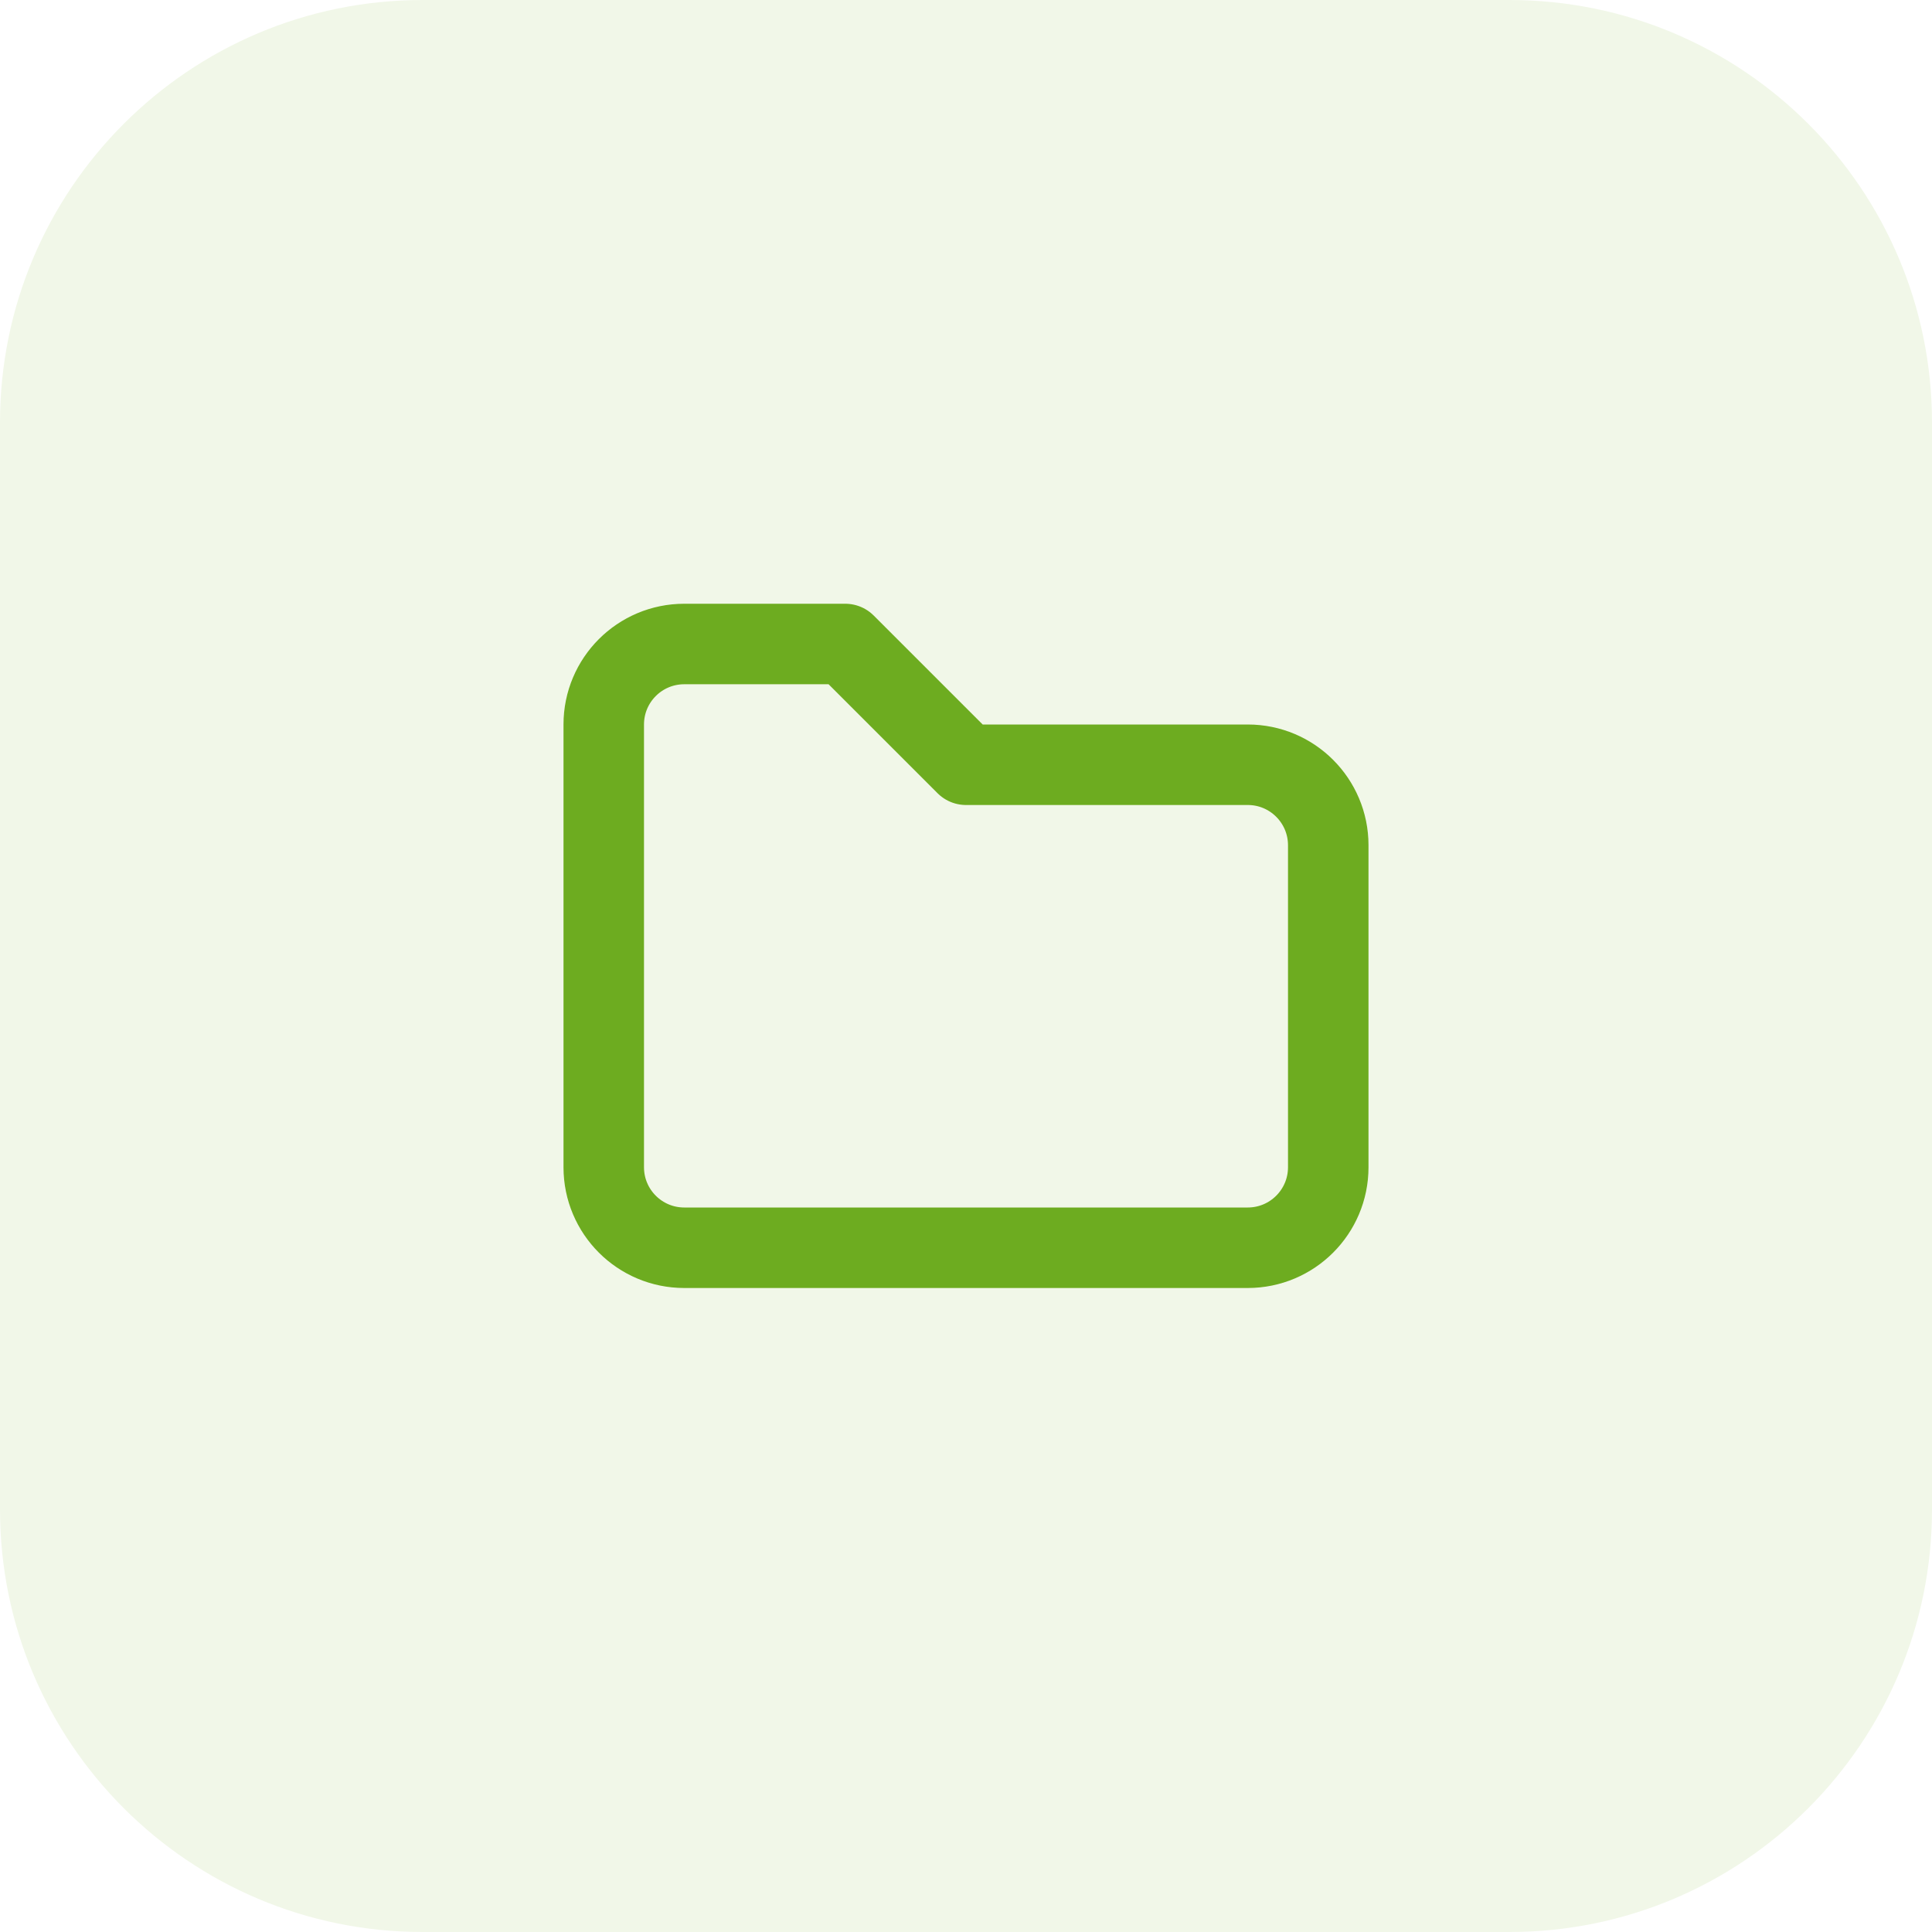
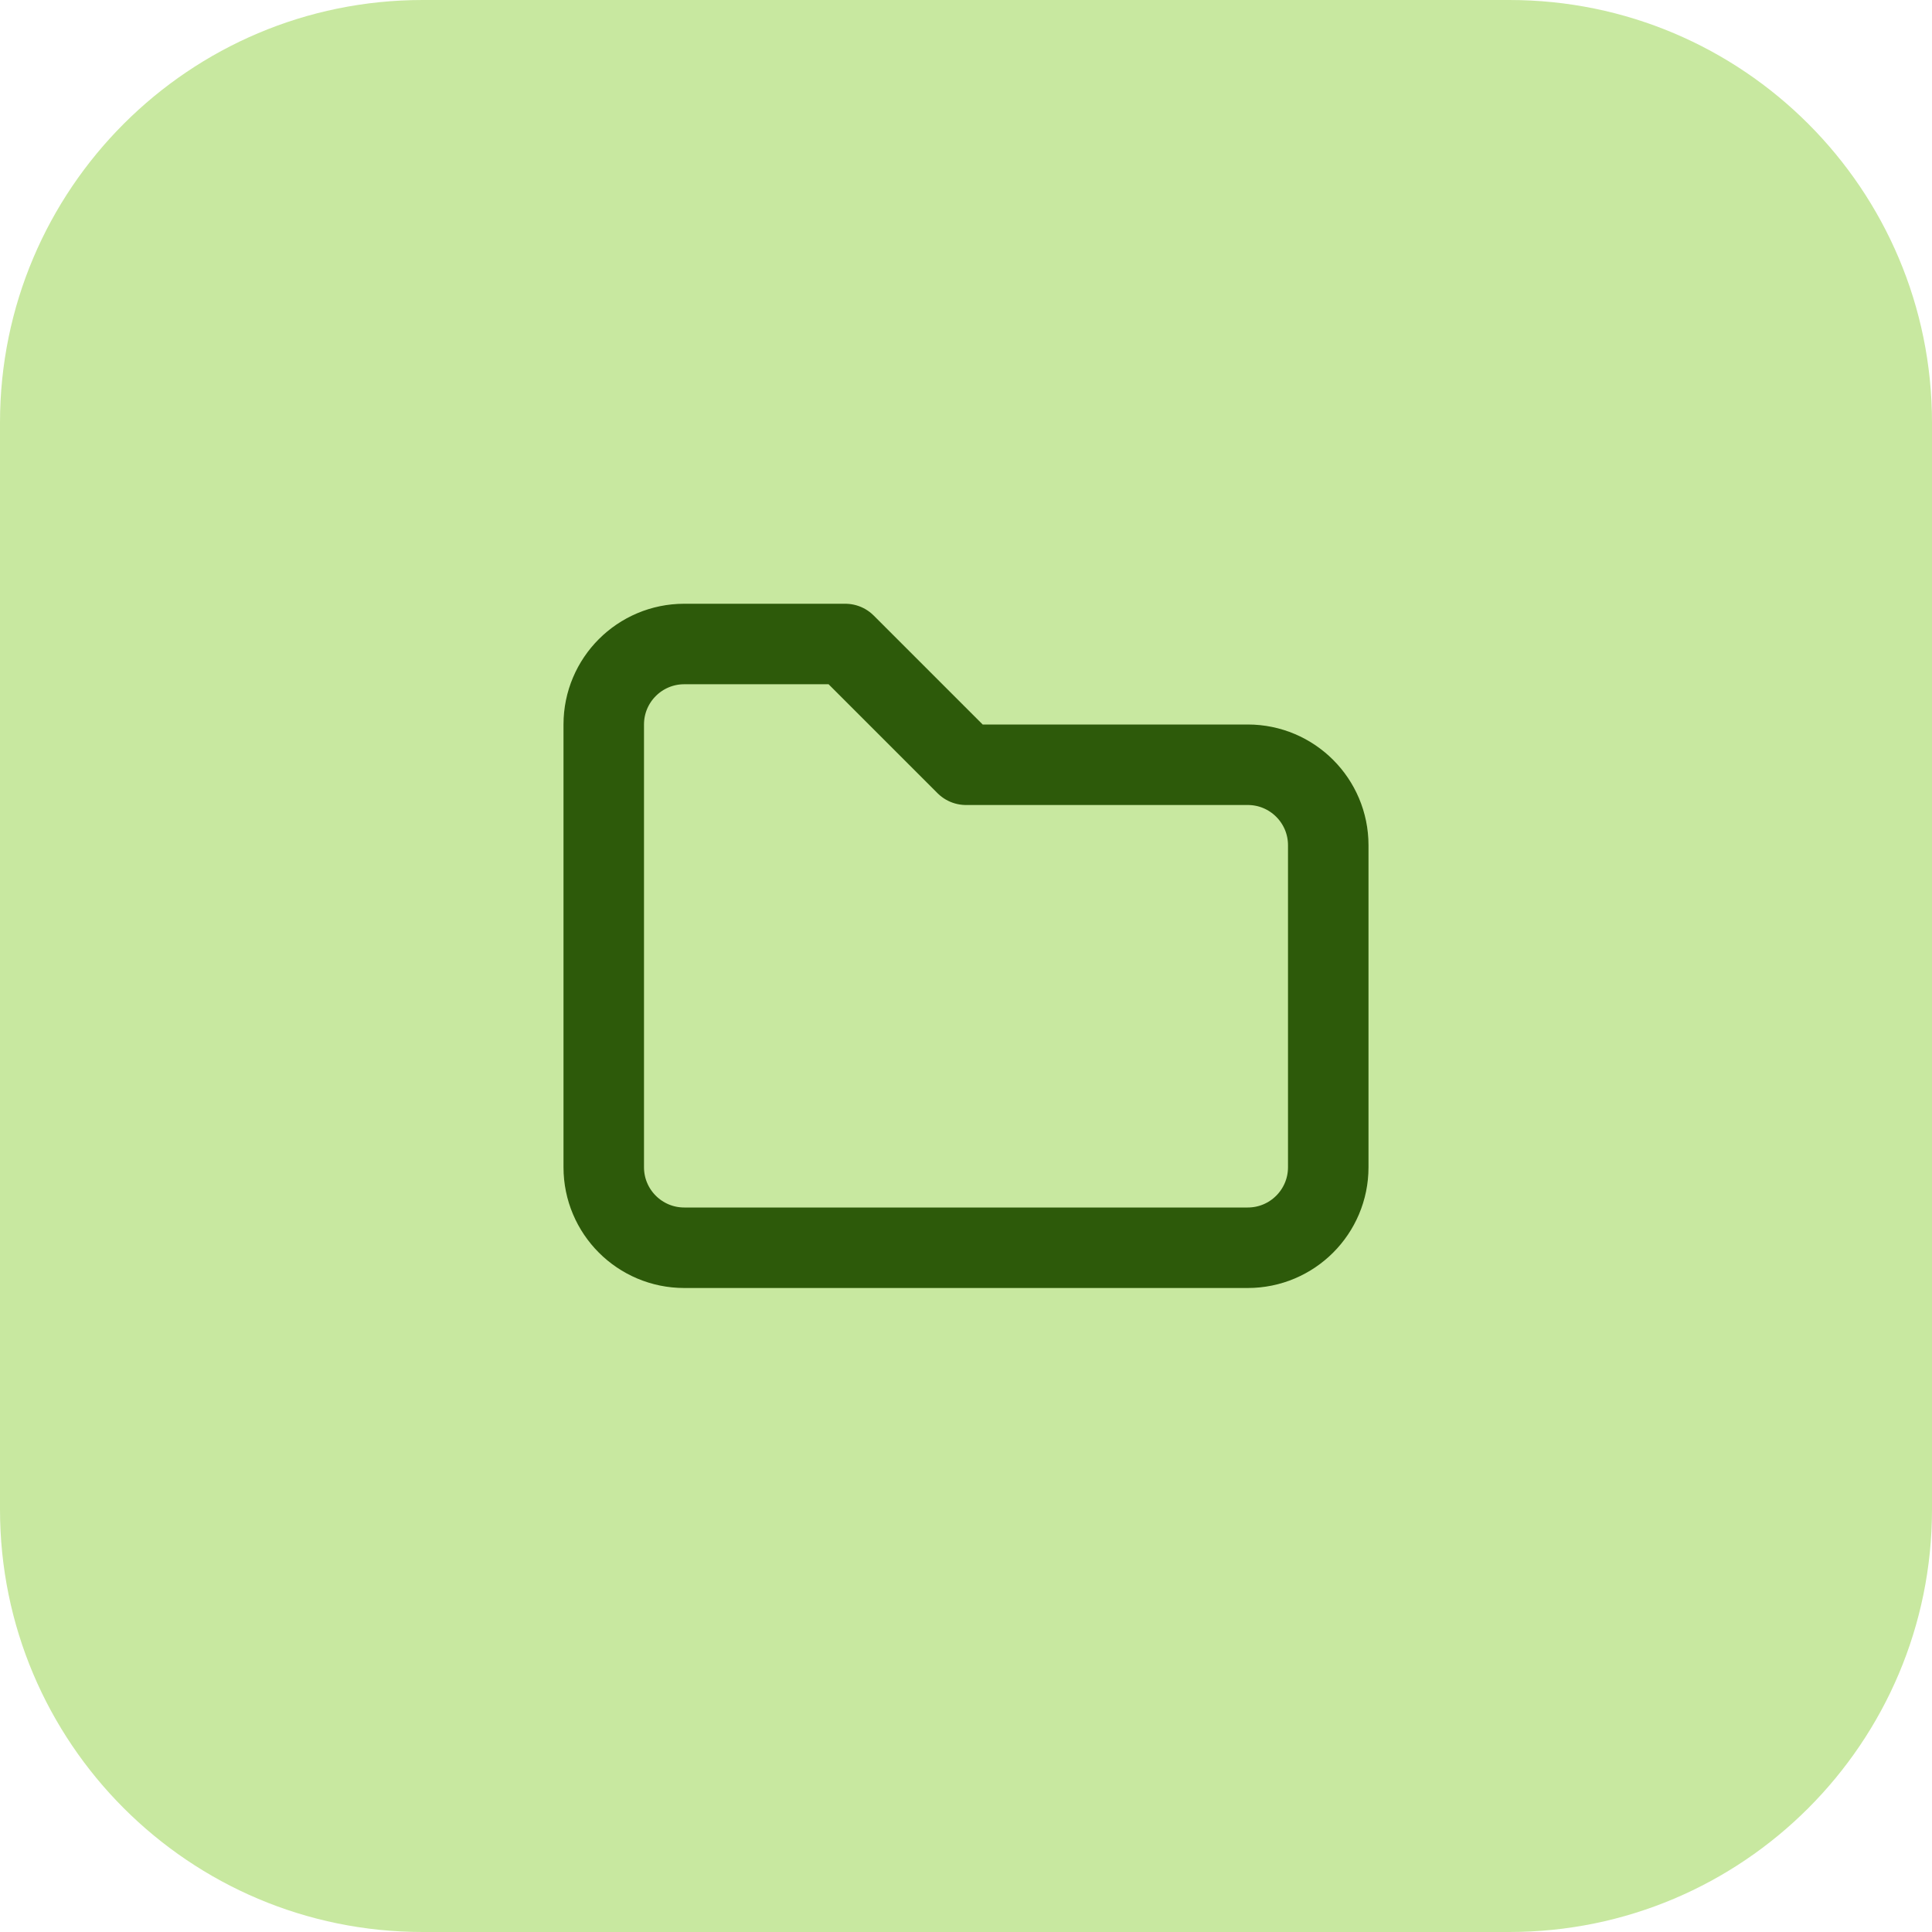
<svg xmlns="http://www.w3.org/2000/svg" width="64" height="64" viewBox="0 0 64 64">
-   <rect width="64" height="64" rx="14" fill="#f1f7e8" />
-   <svg x="16" y="16" width="32" height="32" viewBox="0 0 24 24" fill="none" stroke="#6dac20" stroke-width="2" stroke-linecap="round" stroke-linejoin="round">
+   <rect width="64" height="64" rx="14" fill="#c8e8a0" />
+   <svg x="16" y="16" width="32" height="32" viewBox="0 0 24 24" fill="none" stroke="#2d5a0a" stroke-width="2" stroke-linecap="round" stroke-linejoin="round">
    <path stroke="none" d="M0 0h24v24H0z" fill="none" />
    <path d="M5 4h4l3 3h7a2 2 0 0 1 2 2v8a2 2 0 0 1 -2 2h-14a2 2 0 0 1 -2 -2v-11a2 2 0 0 1 2 -2" />
  </svg>
</svg>
